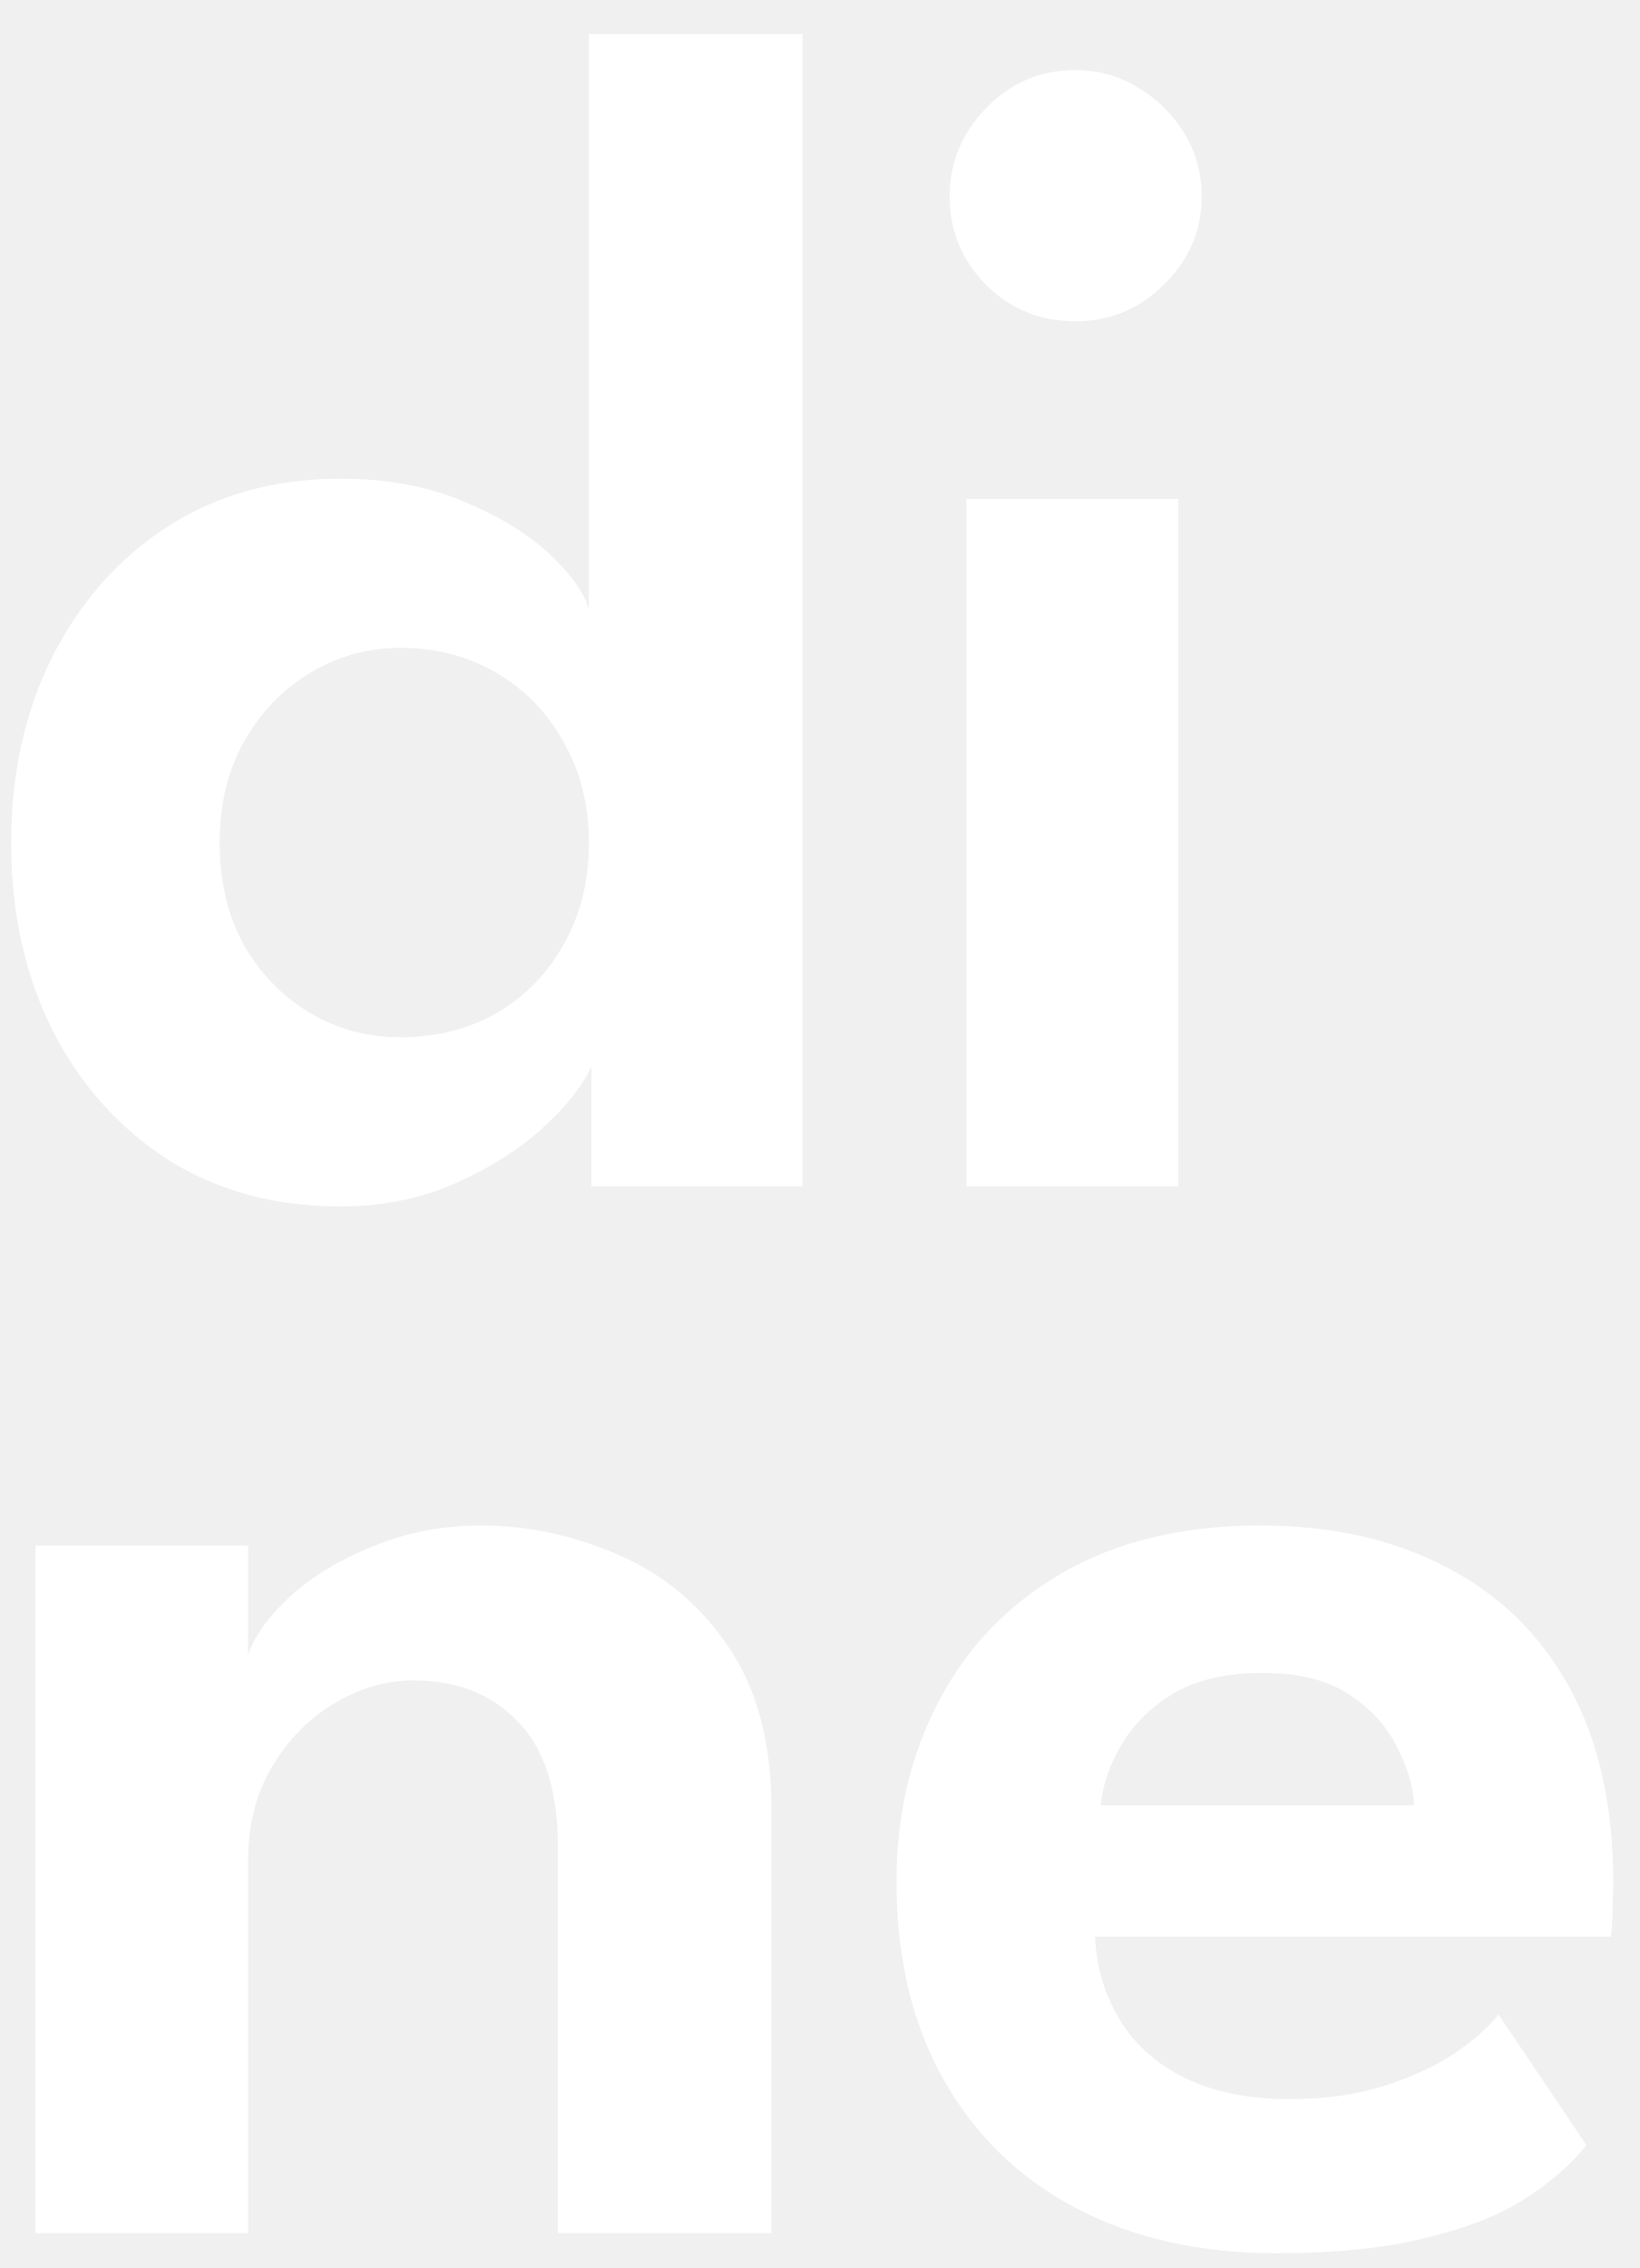
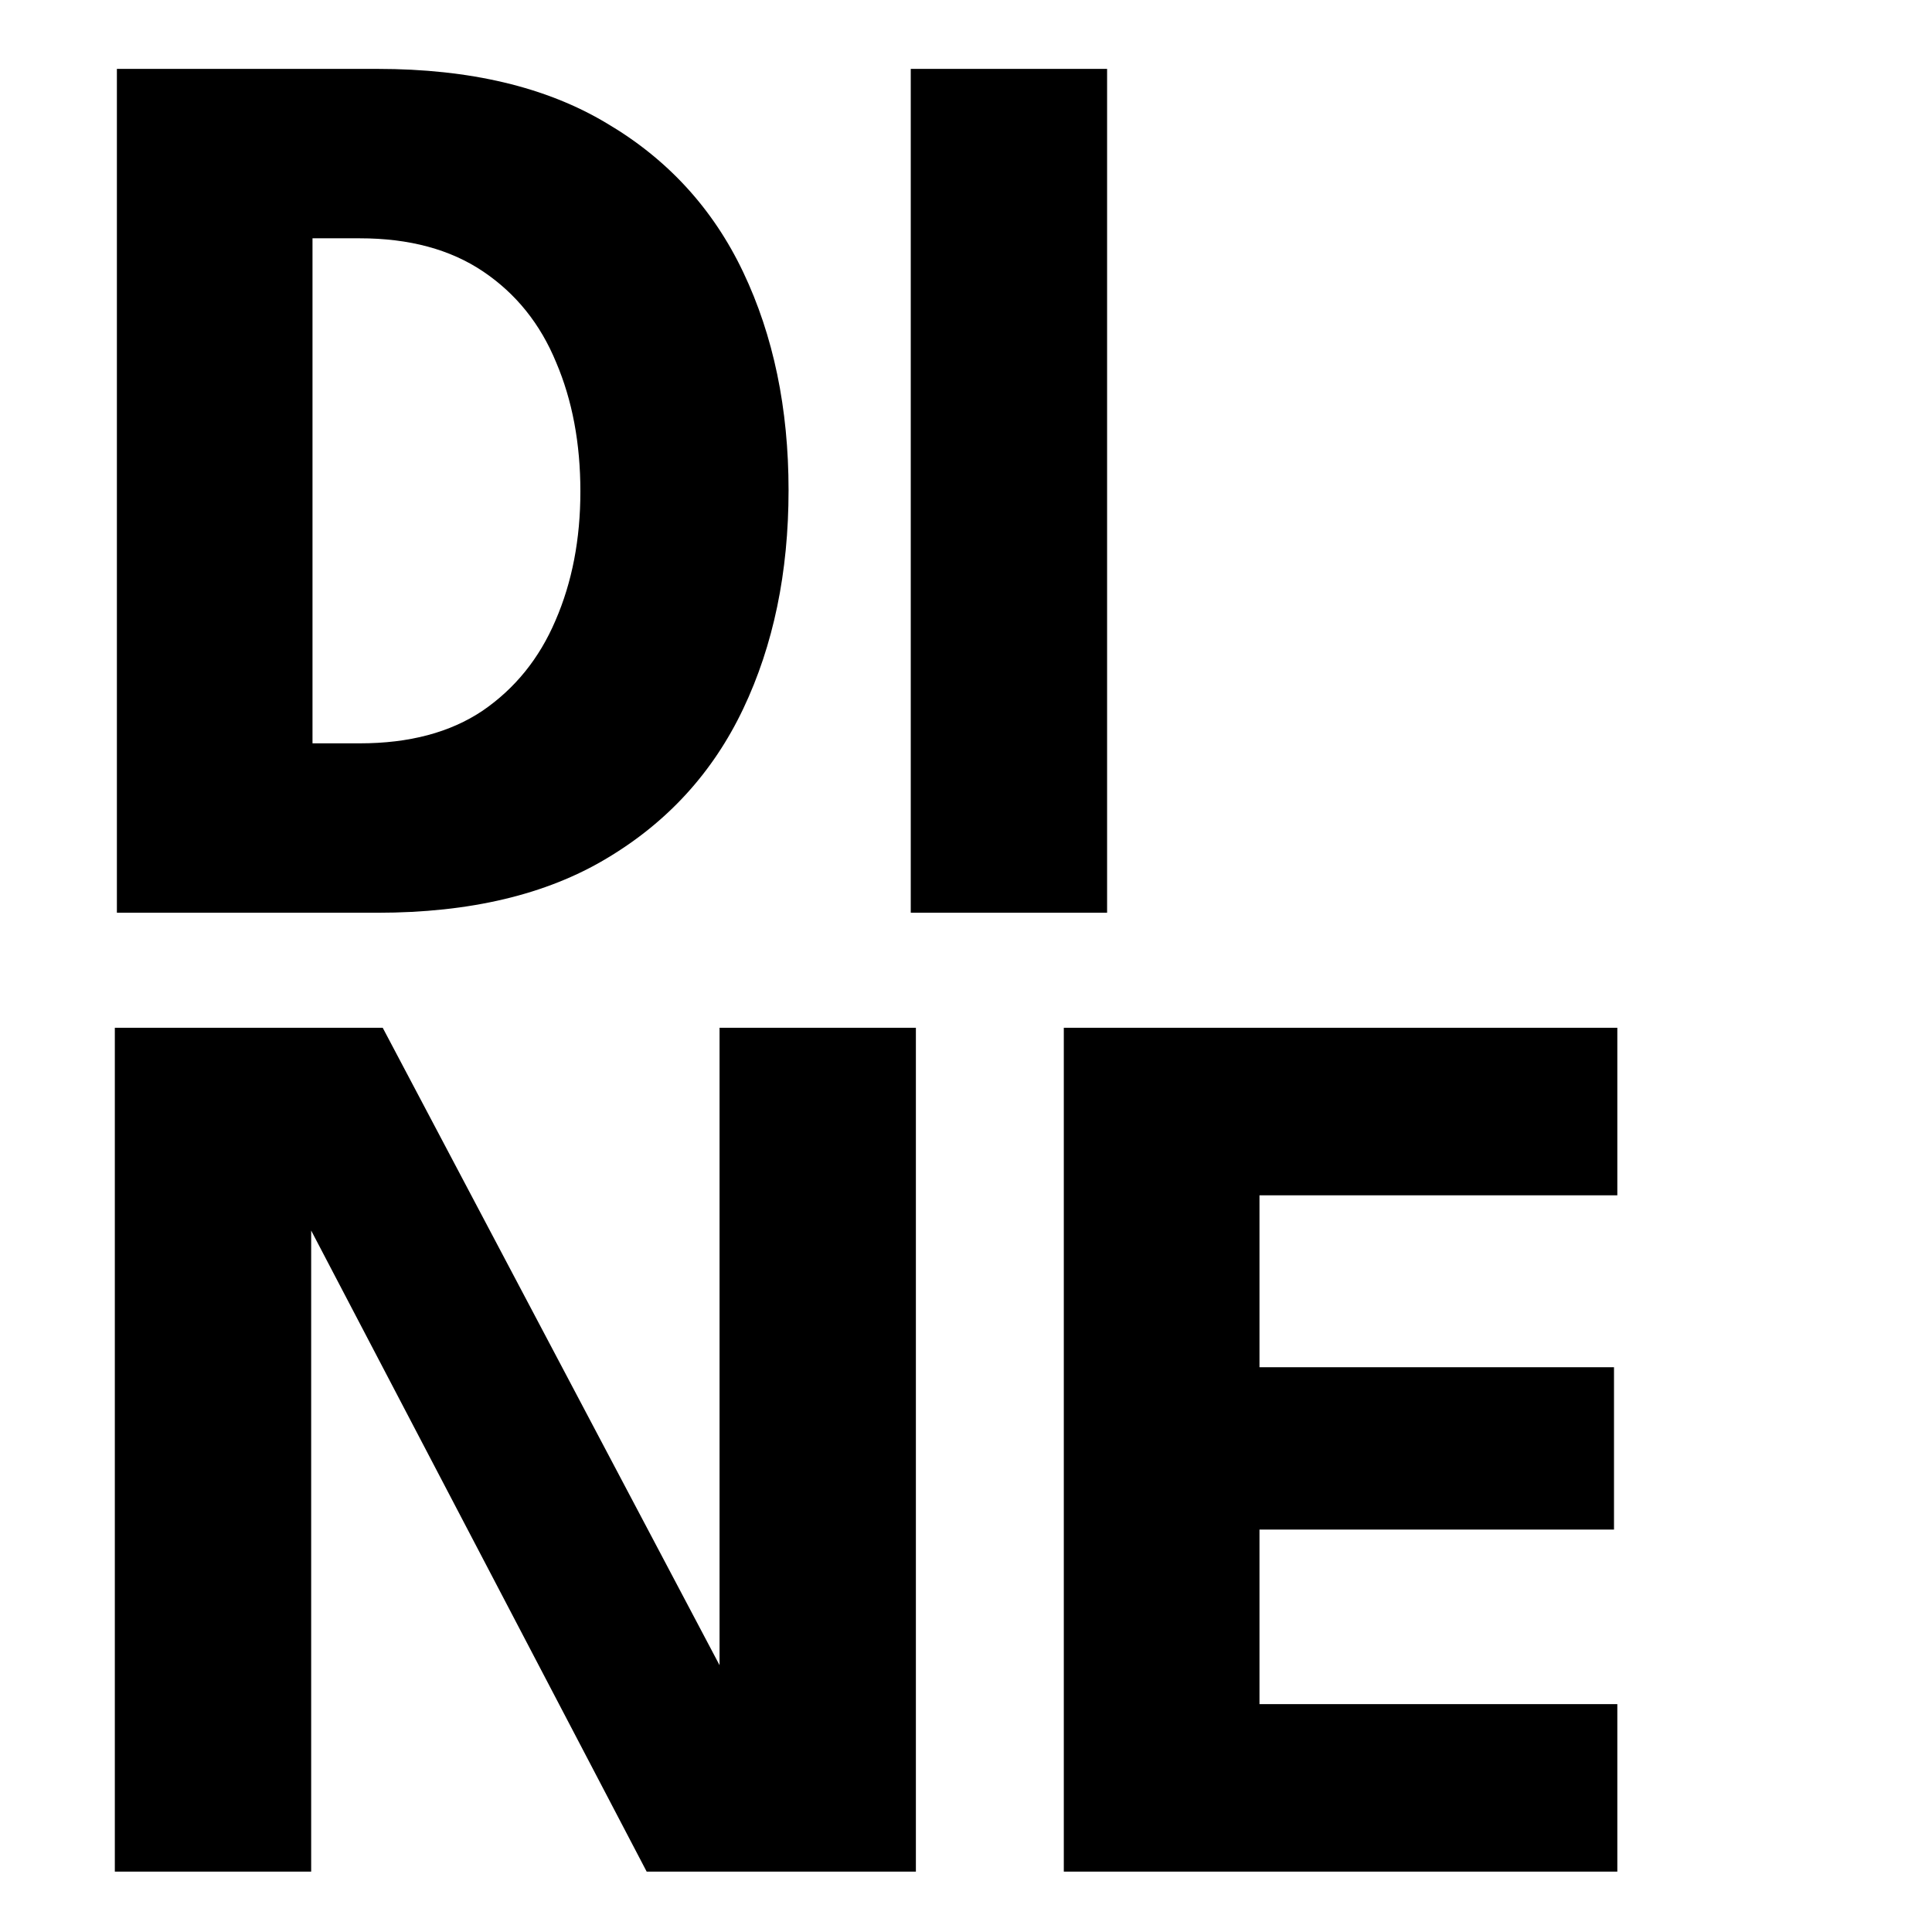
- <svg xmlns="http://www.w3.org/2000/svg" width="47" height="65" viewBox="0 0 47 65" fill="none">
-   <path d="M9.752 34.576C7.88 34.576 6.232 34.128 4.808 33.232C3.4 32.32 2.296 31.08 1.496 29.512C0.712 27.928 0.32 26.144 0.32 24.16C0.32 22.176 0.712 20.4 1.496 18.832C2.296 17.248 3.4 16 4.808 15.088C6.232 14.176 7.88 13.72 9.752 13.72C11.08 13.72 12.256 13.936 13.28 14.368C14.32 14.8 15.152 15.312 15.776 15.904C16.4 16.496 16.768 17.024 16.88 17.488V0.976H23V34H16.952V30.568C16.696 31.128 16.224 31.72 15.536 32.344C14.848 32.968 14.008 33.496 13.016 33.928C12.024 34.36 10.936 34.576 9.752 34.576ZM11.48 29.728C12.504 29.728 13.424 29.496 14.24 29.032C15.056 28.552 15.696 27.896 16.16 27.064C16.64 26.216 16.88 25.248 16.88 24.16C16.88 23.072 16.64 22.112 16.16 21.28C15.696 20.432 15.056 19.768 14.24 19.288C13.424 18.808 12.504 18.568 11.48 18.568C10.536 18.568 9.672 18.808 8.888 19.288C8.104 19.752 7.472 20.408 6.992 21.256C6.528 22.088 6.296 23.056 6.296 24.16C6.296 25.264 6.528 26.24 6.992 27.088C7.472 27.92 8.104 28.568 8.888 29.032C9.672 29.496 10.536 29.728 11.48 29.728ZM27.7 34V14.296H33.772V34H27.7ZM30.82 9.208C29.812 9.208 28.956 8.856 28.252 8.152C27.564 7.448 27.22 6.608 27.22 5.632C27.22 4.656 27.572 3.808 28.276 3.088C28.98 2.368 29.828 2.008 30.82 2.008C31.476 2.008 32.076 2.176 32.62 2.512C33.164 2.832 33.604 3.264 33.94 3.808C34.276 4.352 34.444 4.96 34.444 5.632C34.444 6.608 34.084 7.448 33.364 8.152C32.66 8.856 31.812 9.208 30.82 9.208ZM13.784 43.72C15.128 43.72 16.44 44 17.72 44.56C19 45.104 20.048 45.976 20.864 47.176C21.696 48.376 22.112 49.944 22.112 51.88V64H15.992V52.936C15.992 51.32 15.608 50.12 14.84 49.336C14.088 48.552 13.096 48.16 11.864 48.16C11.064 48.16 10.296 48.384 9.56 48.832C8.84 49.264 8.248 49.872 7.784 50.656C7.336 51.424 7.112 52.304 7.112 53.296V64H1.016V44.296H7.112V47.44C7.288 46.896 7.688 46.336 8.312 45.76C8.936 45.184 9.728 44.704 10.688 44.32C11.648 43.92 12.68 43.72 13.784 43.72ZM31.385 55.504C31.433 56.4 31.673 57.2 32.105 57.904C32.537 58.608 33.161 59.16 33.977 59.56C34.809 59.96 35.801 60.16 36.953 60.16C37.993 60.16 38.905 60.032 39.689 59.776C40.489 59.52 41.161 59.208 41.705 58.84C42.265 58.456 42.681 58.088 42.953 57.736L45.473 61.48C45.025 62.04 44.425 62.56 43.673 63.04C42.937 63.504 41.993 63.872 40.841 64.144C39.705 64.432 38.281 64.576 36.569 64.576C34.409 64.576 32.513 64.152 30.881 63.304C29.249 62.456 27.977 61.232 27.065 59.632C26.153 58.032 25.697 56.128 25.697 53.92C25.697 52 26.105 50.272 26.921 48.736C27.737 47.184 28.921 45.96 30.473 45.064C32.041 44.168 33.921 43.72 36.113 43.72C38.177 43.72 39.961 44.12 41.465 44.92C42.985 45.704 44.161 46.856 44.993 48.376C45.825 49.896 46.241 51.752 46.241 53.944C46.241 54.072 46.233 54.336 46.217 54.736C46.217 55.12 46.201 55.376 46.169 55.504H31.385ZM40.529 51.736C40.513 51.224 40.353 50.672 40.049 50.08C39.761 49.488 39.305 48.984 38.681 48.568C38.057 48.152 37.225 47.944 36.185 47.944C35.145 47.944 34.289 48.144 33.617 48.544C32.961 48.944 32.465 49.44 32.129 50.032C31.793 50.608 31.601 51.176 31.553 51.736H40.529Z" fill="white" />
+ <svg xmlns="http://www.w3.org/2000/svg" width="32" height="32" viewBox="0 0 32 32" fill="none">
+   <rect width="32" height="32" fill="white" />
+   <g clip-path="url(#clip0_2_5)">
+     <path d="M1.936 1.141H6.253C7.783 1.141 9.048 1.441 10.048 2.041C11.056 2.634 11.81 3.456 12.31 4.508C12.81 5.56 13.061 6.763 13.061 8.119C13.061 9.481 12.81 10.688 12.31 11.74C11.81 12.792 11.056 13.618 10.048 14.218C9.048 14.818 7.783 15.118 6.253 15.118H1.936V1.141ZM5.176 3.947V12.312H5.959C6.779 12.312 7.456 12.132 7.993 11.772C8.529 11.405 8.932 10.907 9.2 10.279C9.476 9.643 9.613 8.931 9.613 8.14C9.613 7.342 9.479 6.629 9.211 6.001C8.95 5.366 8.548 4.865 8.004 4.498C7.46 4.131 6.779 3.947 5.959 3.947H5.176ZM15.085 1.141H18.337V15.118H15.085V1.141Z" fill="black" />
+     <path d="M4.915 19.925L5.154 19.967V31H1.902V17.023H6.339L12.158 28.035L11.918 28.078V17.023H15.17V31H10.711L4.915 19.925ZM17.62 17.023H26.788V19.798H20.861V22.646H26.733V25.335H20.861V28.226H26.788V31H17.62V17.023Z" fill="black" />
+   </g>
+   <defs>
+     <clipPath id="clip0_2_5">
+       <rect width="29" height="30" fill="white" transform="translate(1 1)" />
+     </clipPath>
+   </defs>
</svg>
